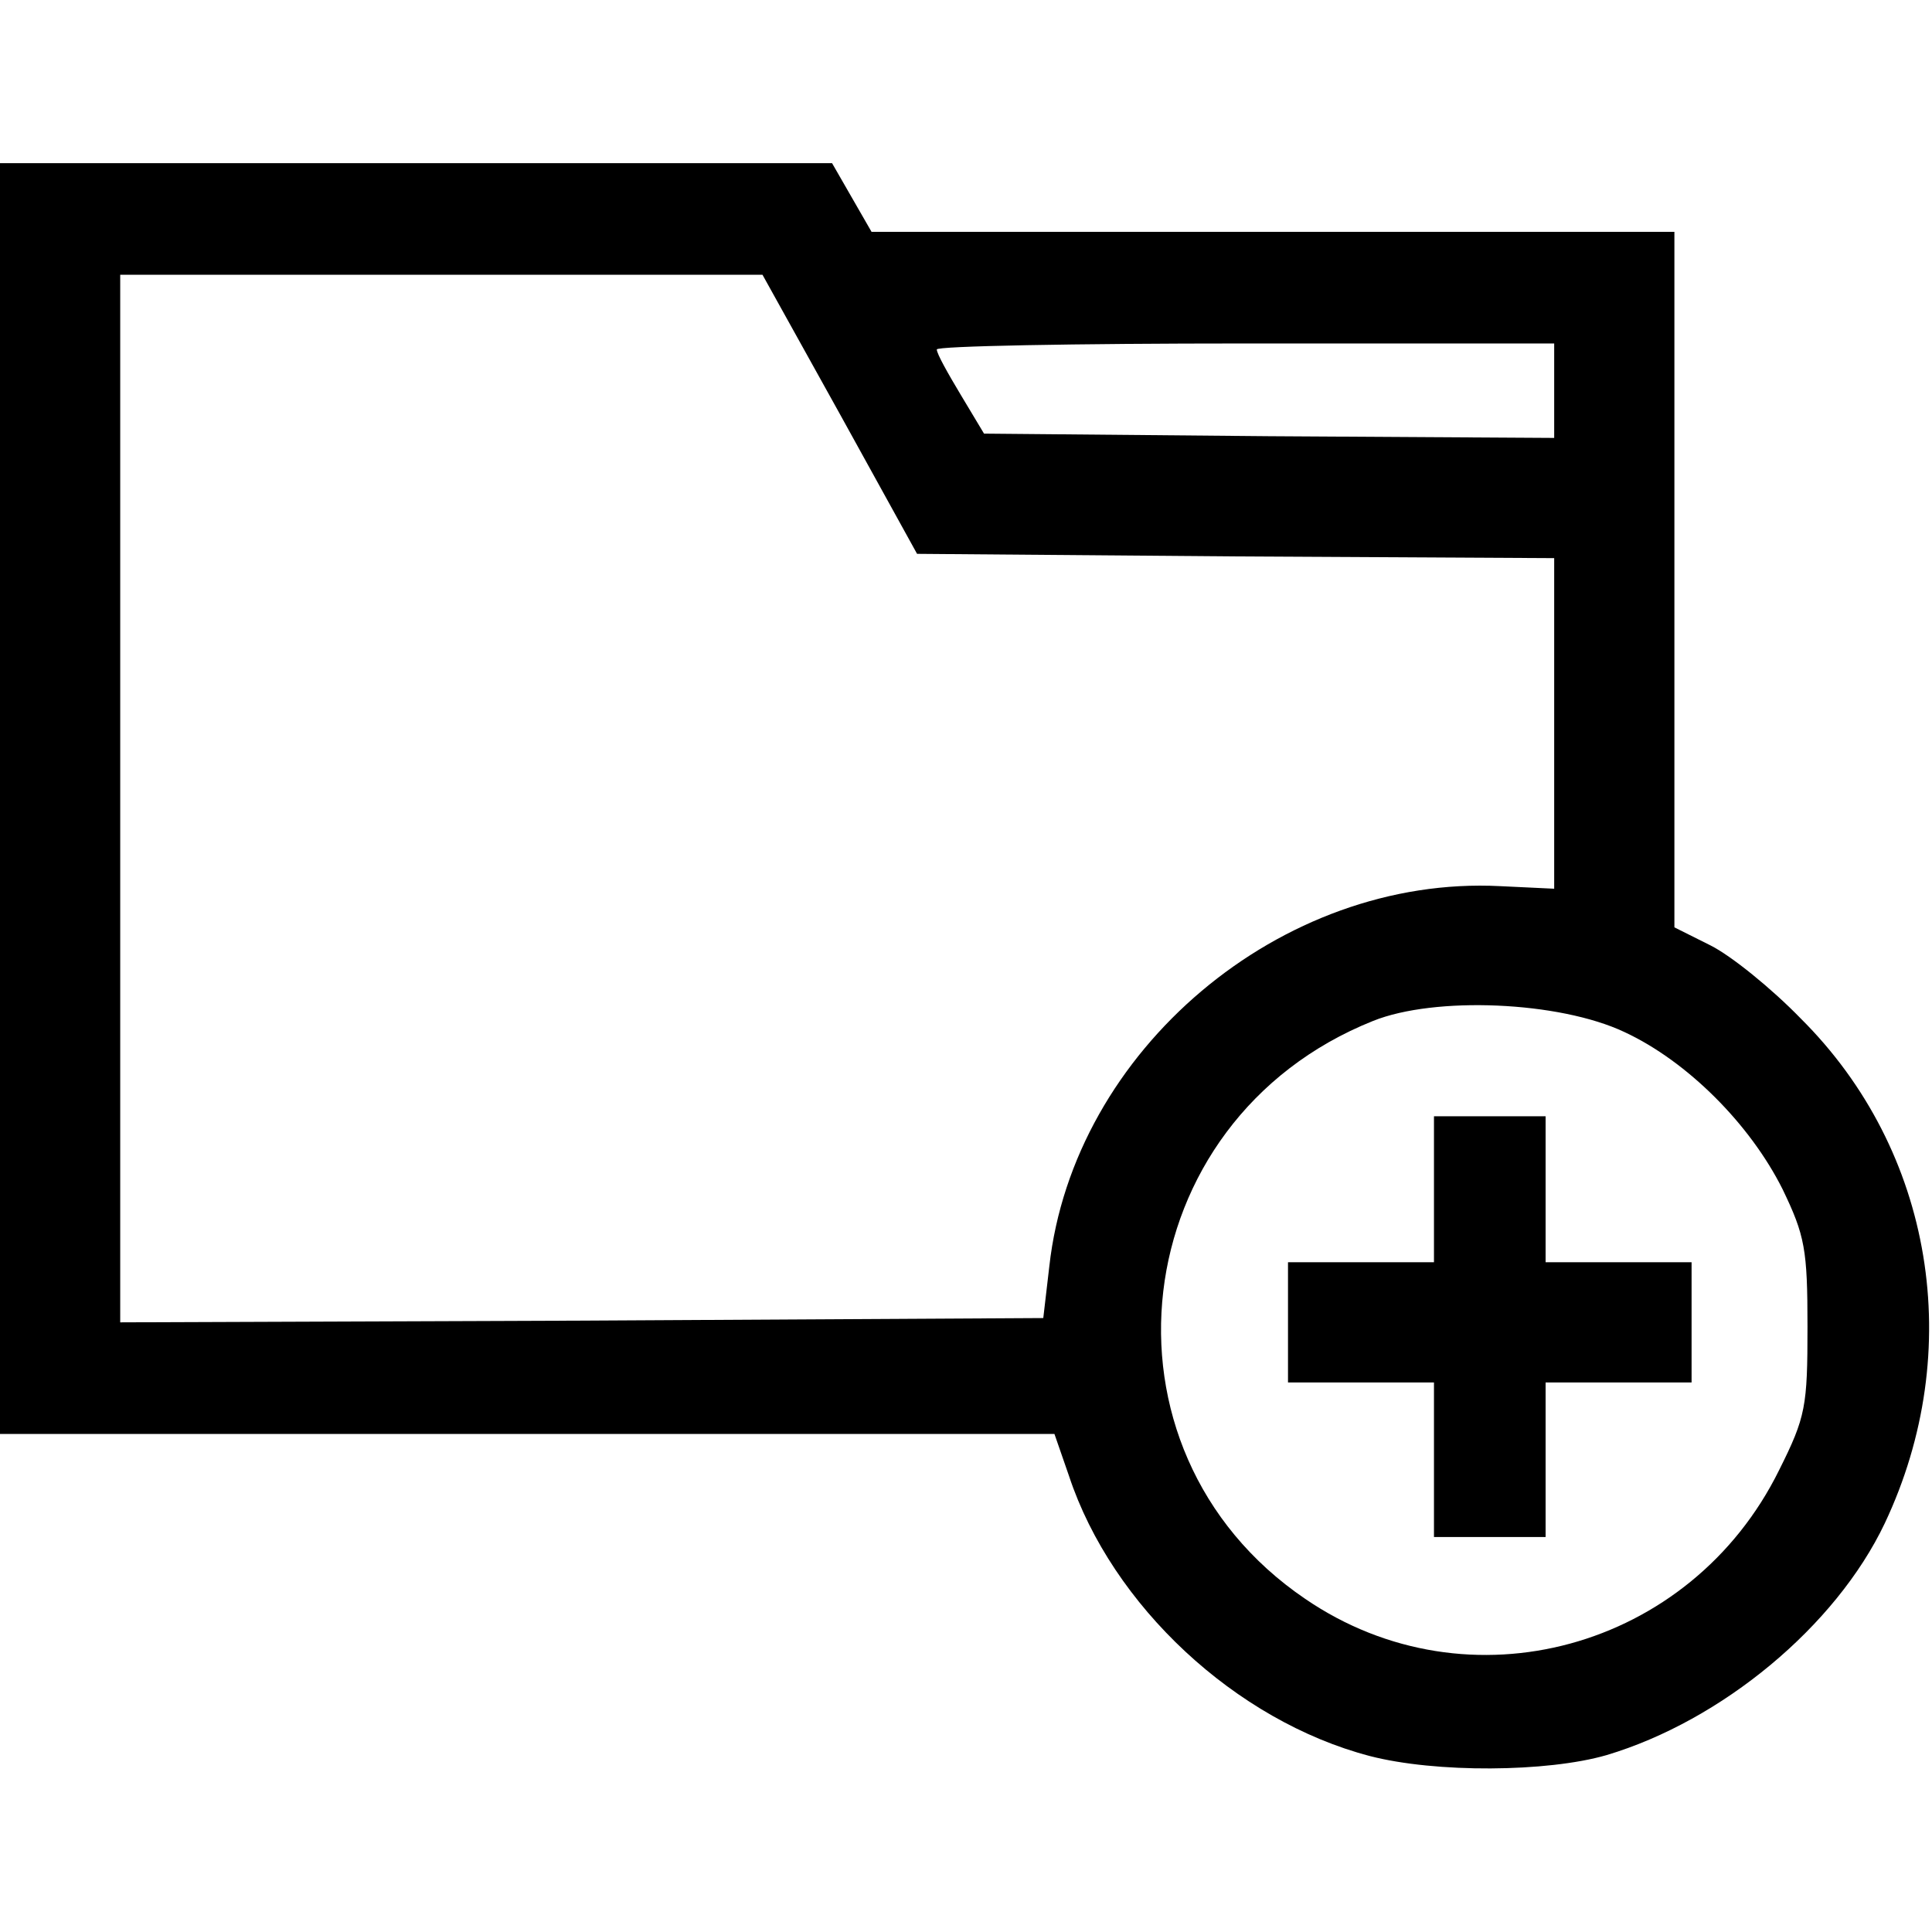
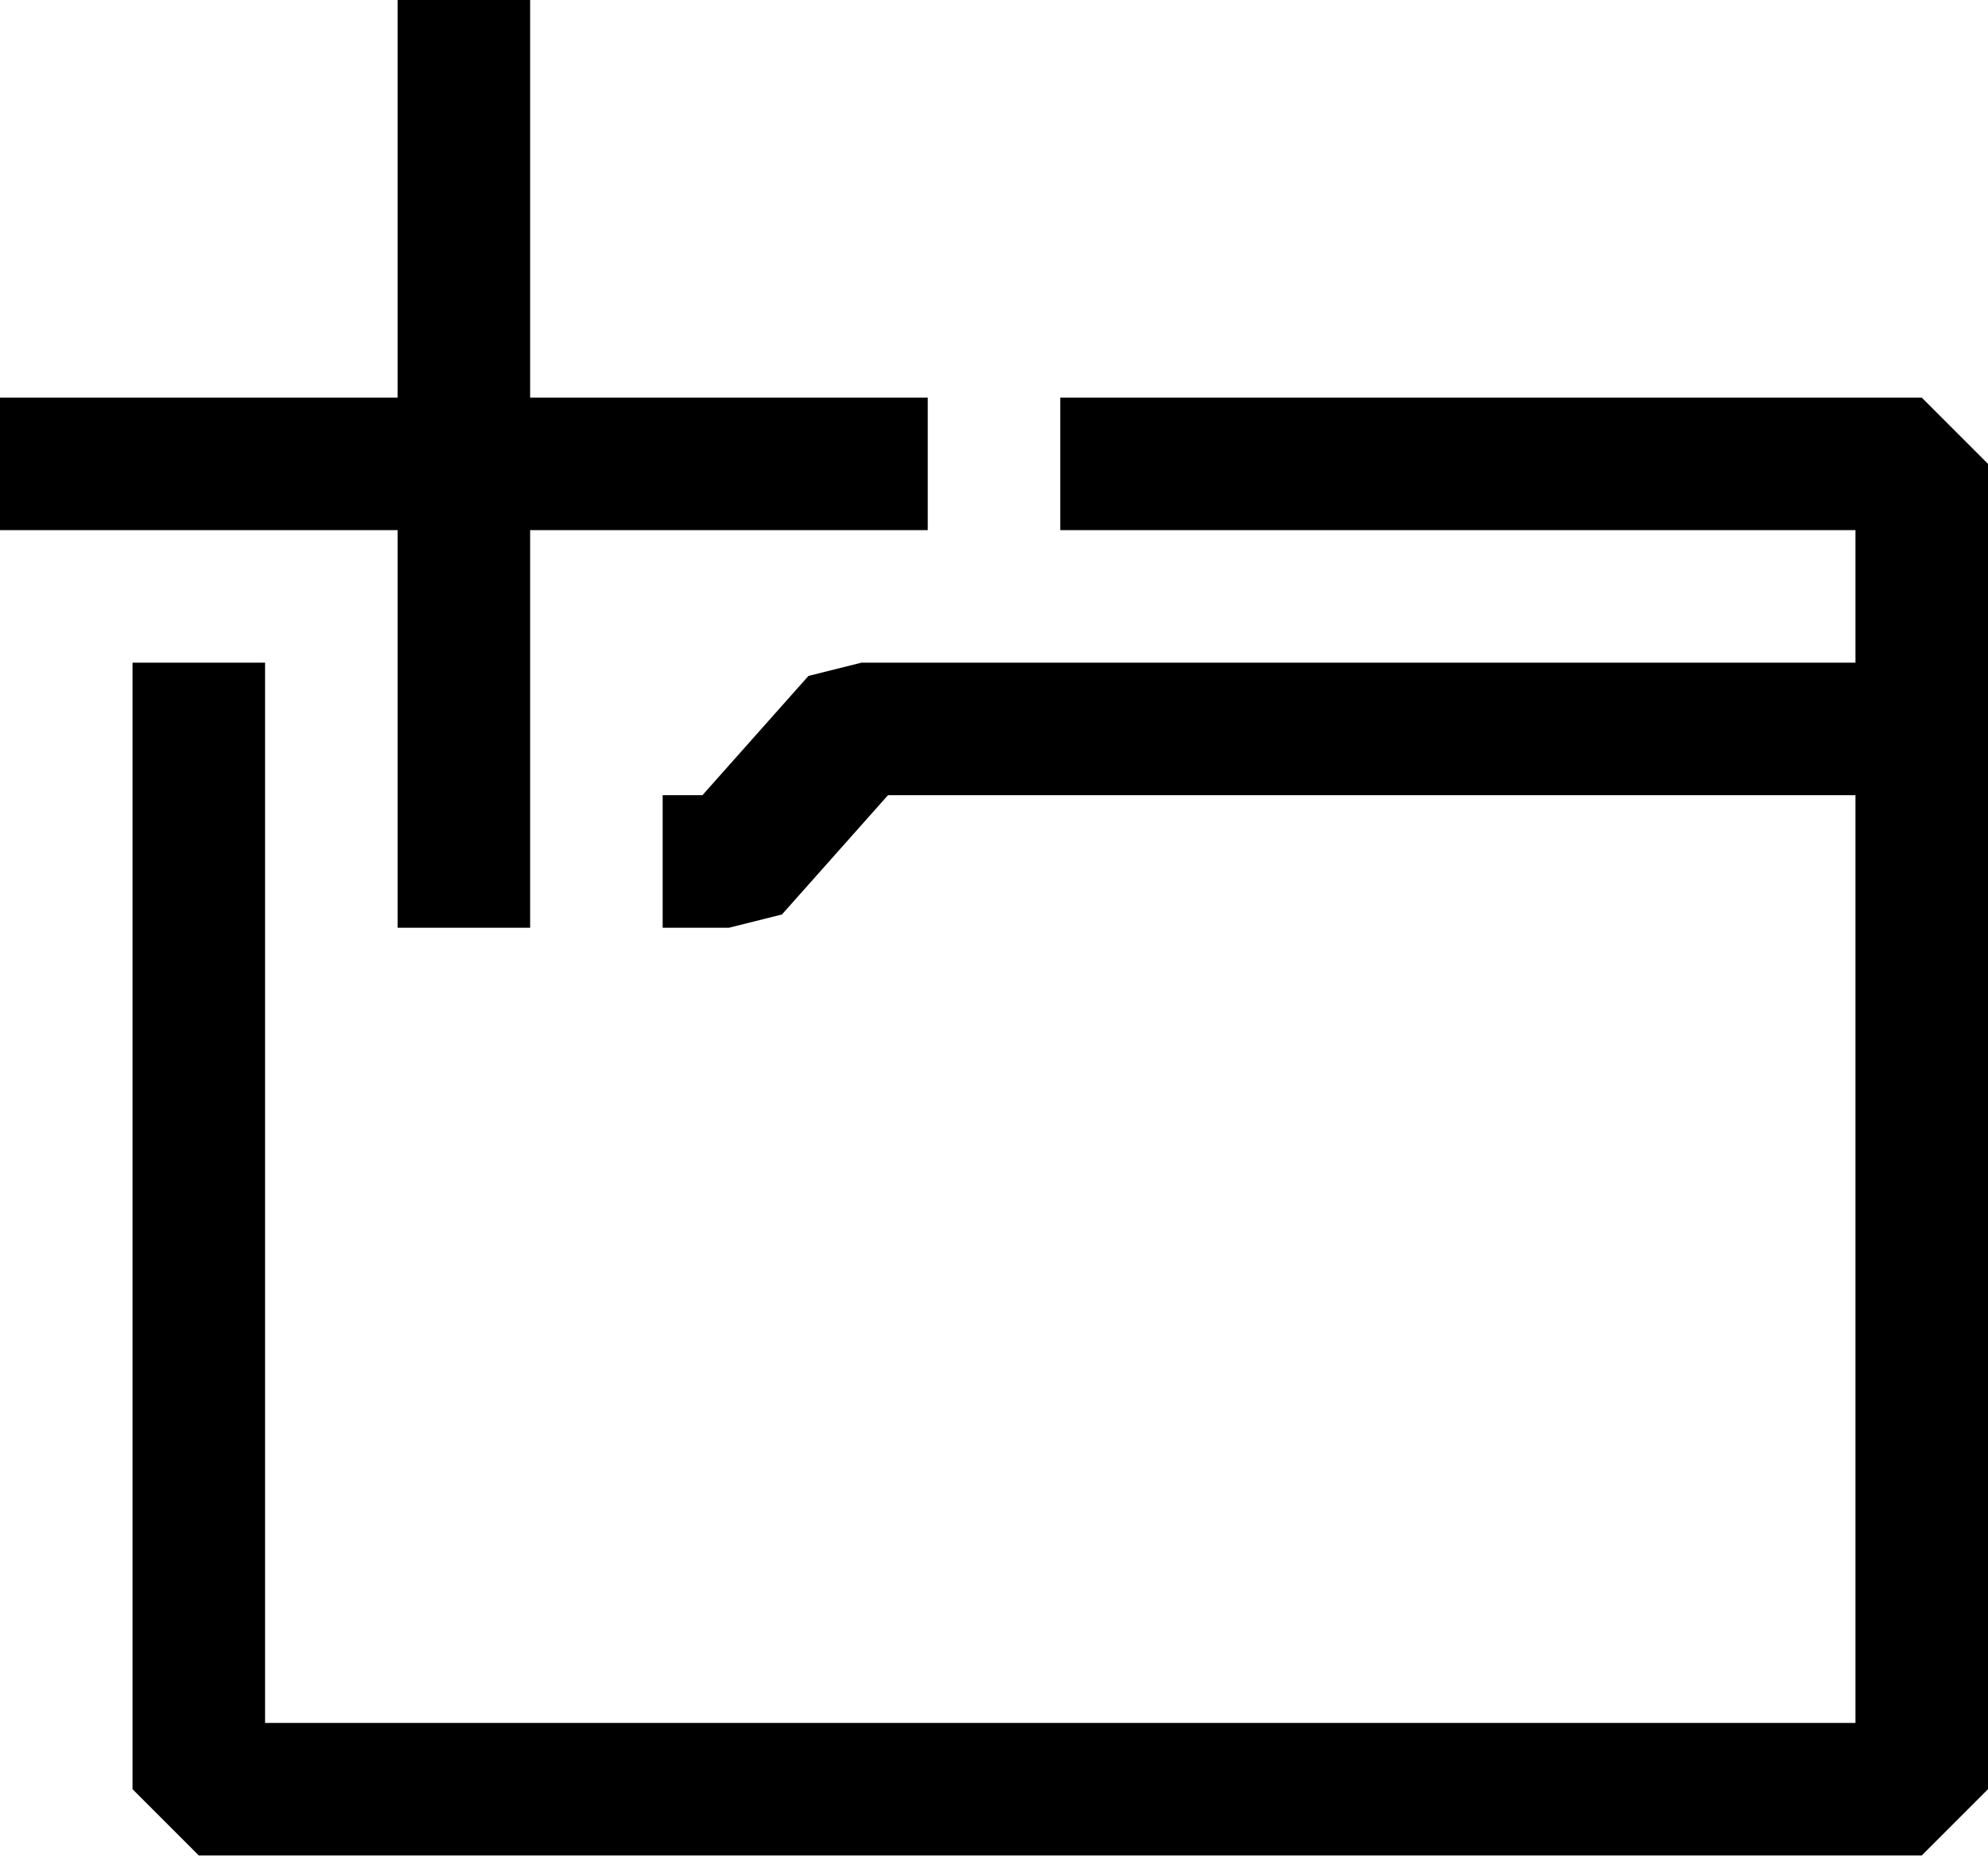
- <svg xmlns="http://www.w3.org/2000/svg" version="1.0" width="225pt" height="225pt" viewBox="0 0 225 225" preserveAspectRatio="xMidYMid meet">
-   <g transform="translate(0,225) scale(0.1,-0.1)" fill="#000000" stroke="none">
-     <path d="M0 1320 l0 -740 614 0 614 0 17 -49 c50 -151 194 -285 350 -326 77         -20 207 -19 276 1 134 40 267 150 324 270 95 201 57 434 -98 588 -34 35 -81         73 -105 85 l-42 21 0 405 0 405 -467 0 -468 0 -23 40 -23 40 -484 0 -485 0 0         -740z m978 448 l90 -163 371 -3 371 -2 0 -193 0 -192 -63 3 c-255 13 -497         -191 -525 -443 l-7 -60 -537 -3 -538 -2 0 610 0 610 374 0 374 0 90 -162z         m832 27 l0 -55 -332 2 -332 3 -27 45 c-15 25 -28 48 -28 53 -1 4 161 7 359 7         l360 0 0 -55z m82 -747 c73 -34 146 -107 184 -183 26 -54 29 -70 29 -160 0         -93 -2 -105 -33 -167 -103 -209 -362 -280 -552 -150 -256 174 -211 557 79 673         72 29 217 23 293 -13z" />
-     <path d="M1670 865 l0 -85 -85 0 -85 0 0 -70 0 -70 85 0 85 0 0 -90 0 -90 65         0 65 0 0 90 0 90 85 0 85 0 0 70 0 70 -85 0 -85 0 0 85 0 85 -65 0 -65 0 0         -85z" />
+ <svg xmlns="http://www.w3.org/2000/svg" width="15px" height="14px" viewBox="0 0 15 14" version="1.1">
+   <g id="Home" stroke="none" stroke-width="1" fill="none" fill-rule="evenodd">
+     <g id="VSC-icons" transform="translate(-100, -133)" fill="#000000">
+       <g id="new-folder" transform="translate(100, 133)">
+         <path d="M7,3 L4,3 L4,0 L3,0 L3,3 L0,3 L0,4 L3,4 L3,7 L4,7 L4,4 L7,4 L7,3 Z M5.5,7 L5,7 L5,6 L5.3,6 L6.1,5.1 L6.5,5 L14,5 L14,4 L8,4 L8,3 L14.5,3 L15,3.5 L15,13.5 L14.5,14 L1.5,14 L1,13.5 L1,6.5 L1,6 L1,5 L2,5 L2,6 L2,6.5 L2,13 L14,13 L14,7 L14,6 L6.7,6 L5.9,6.9 L5.5,7 Z" id="Shape" />
+       </g>
+     </g>
  </g>
</svg>
